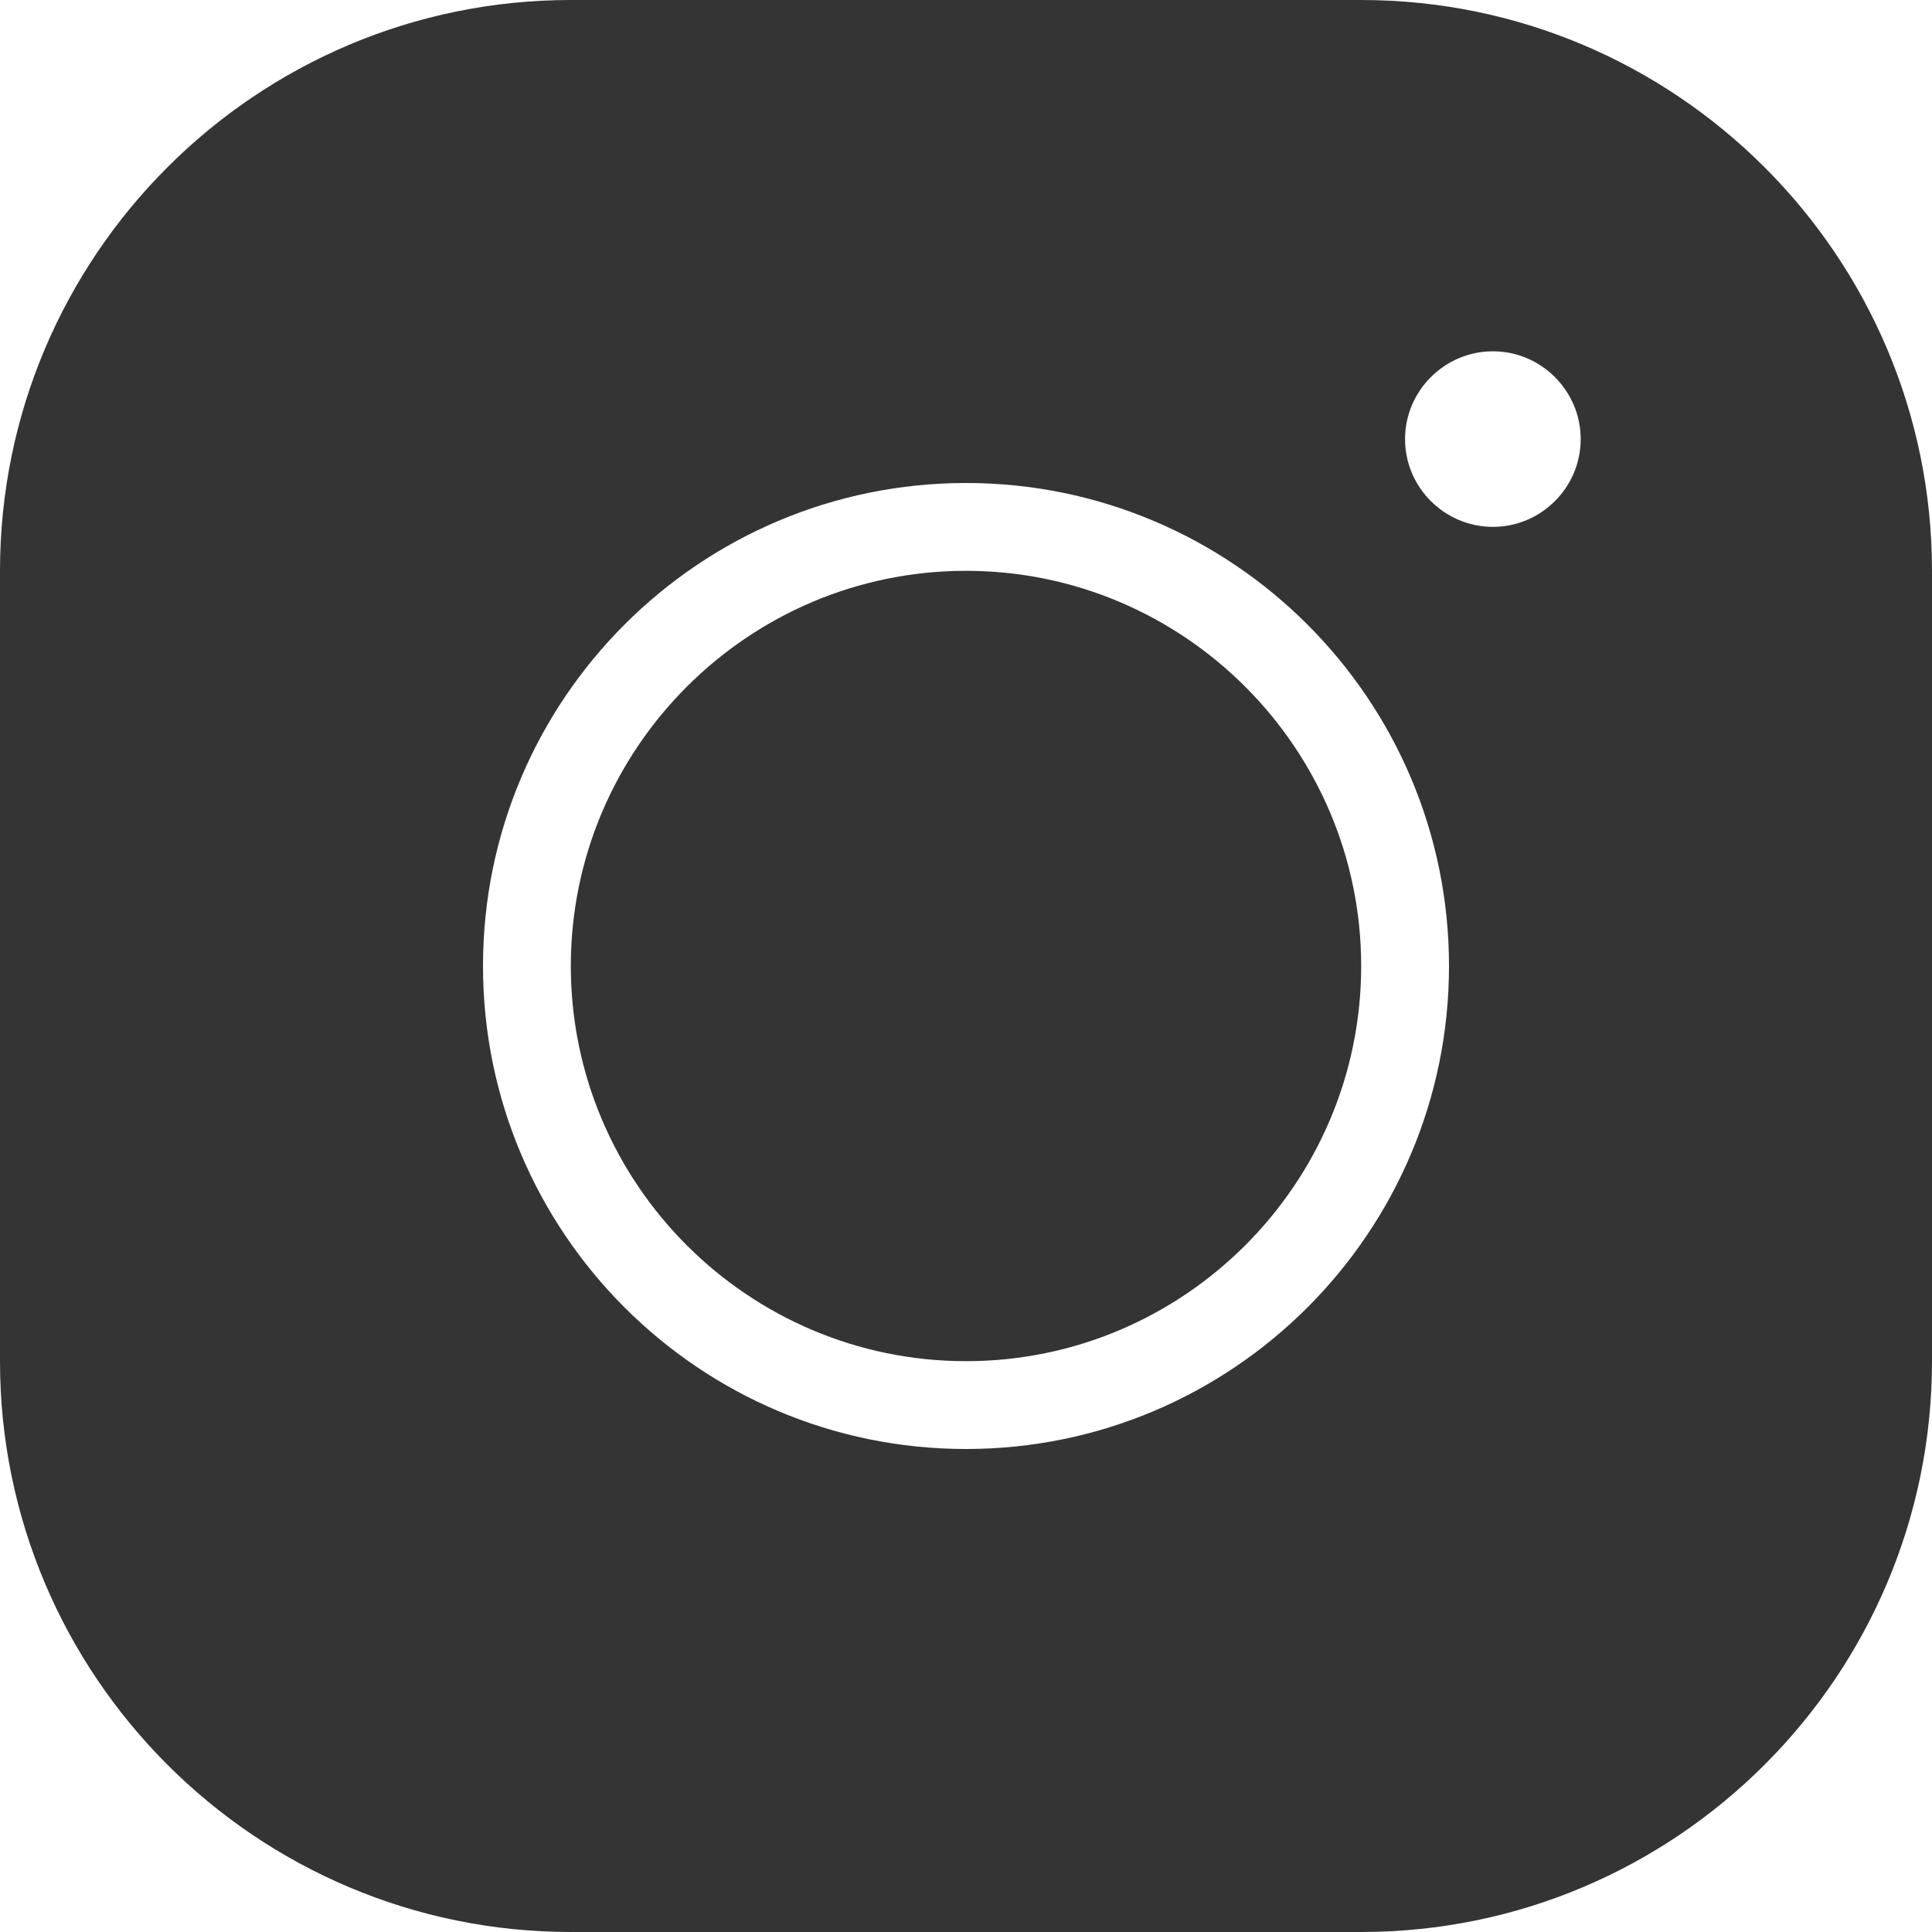
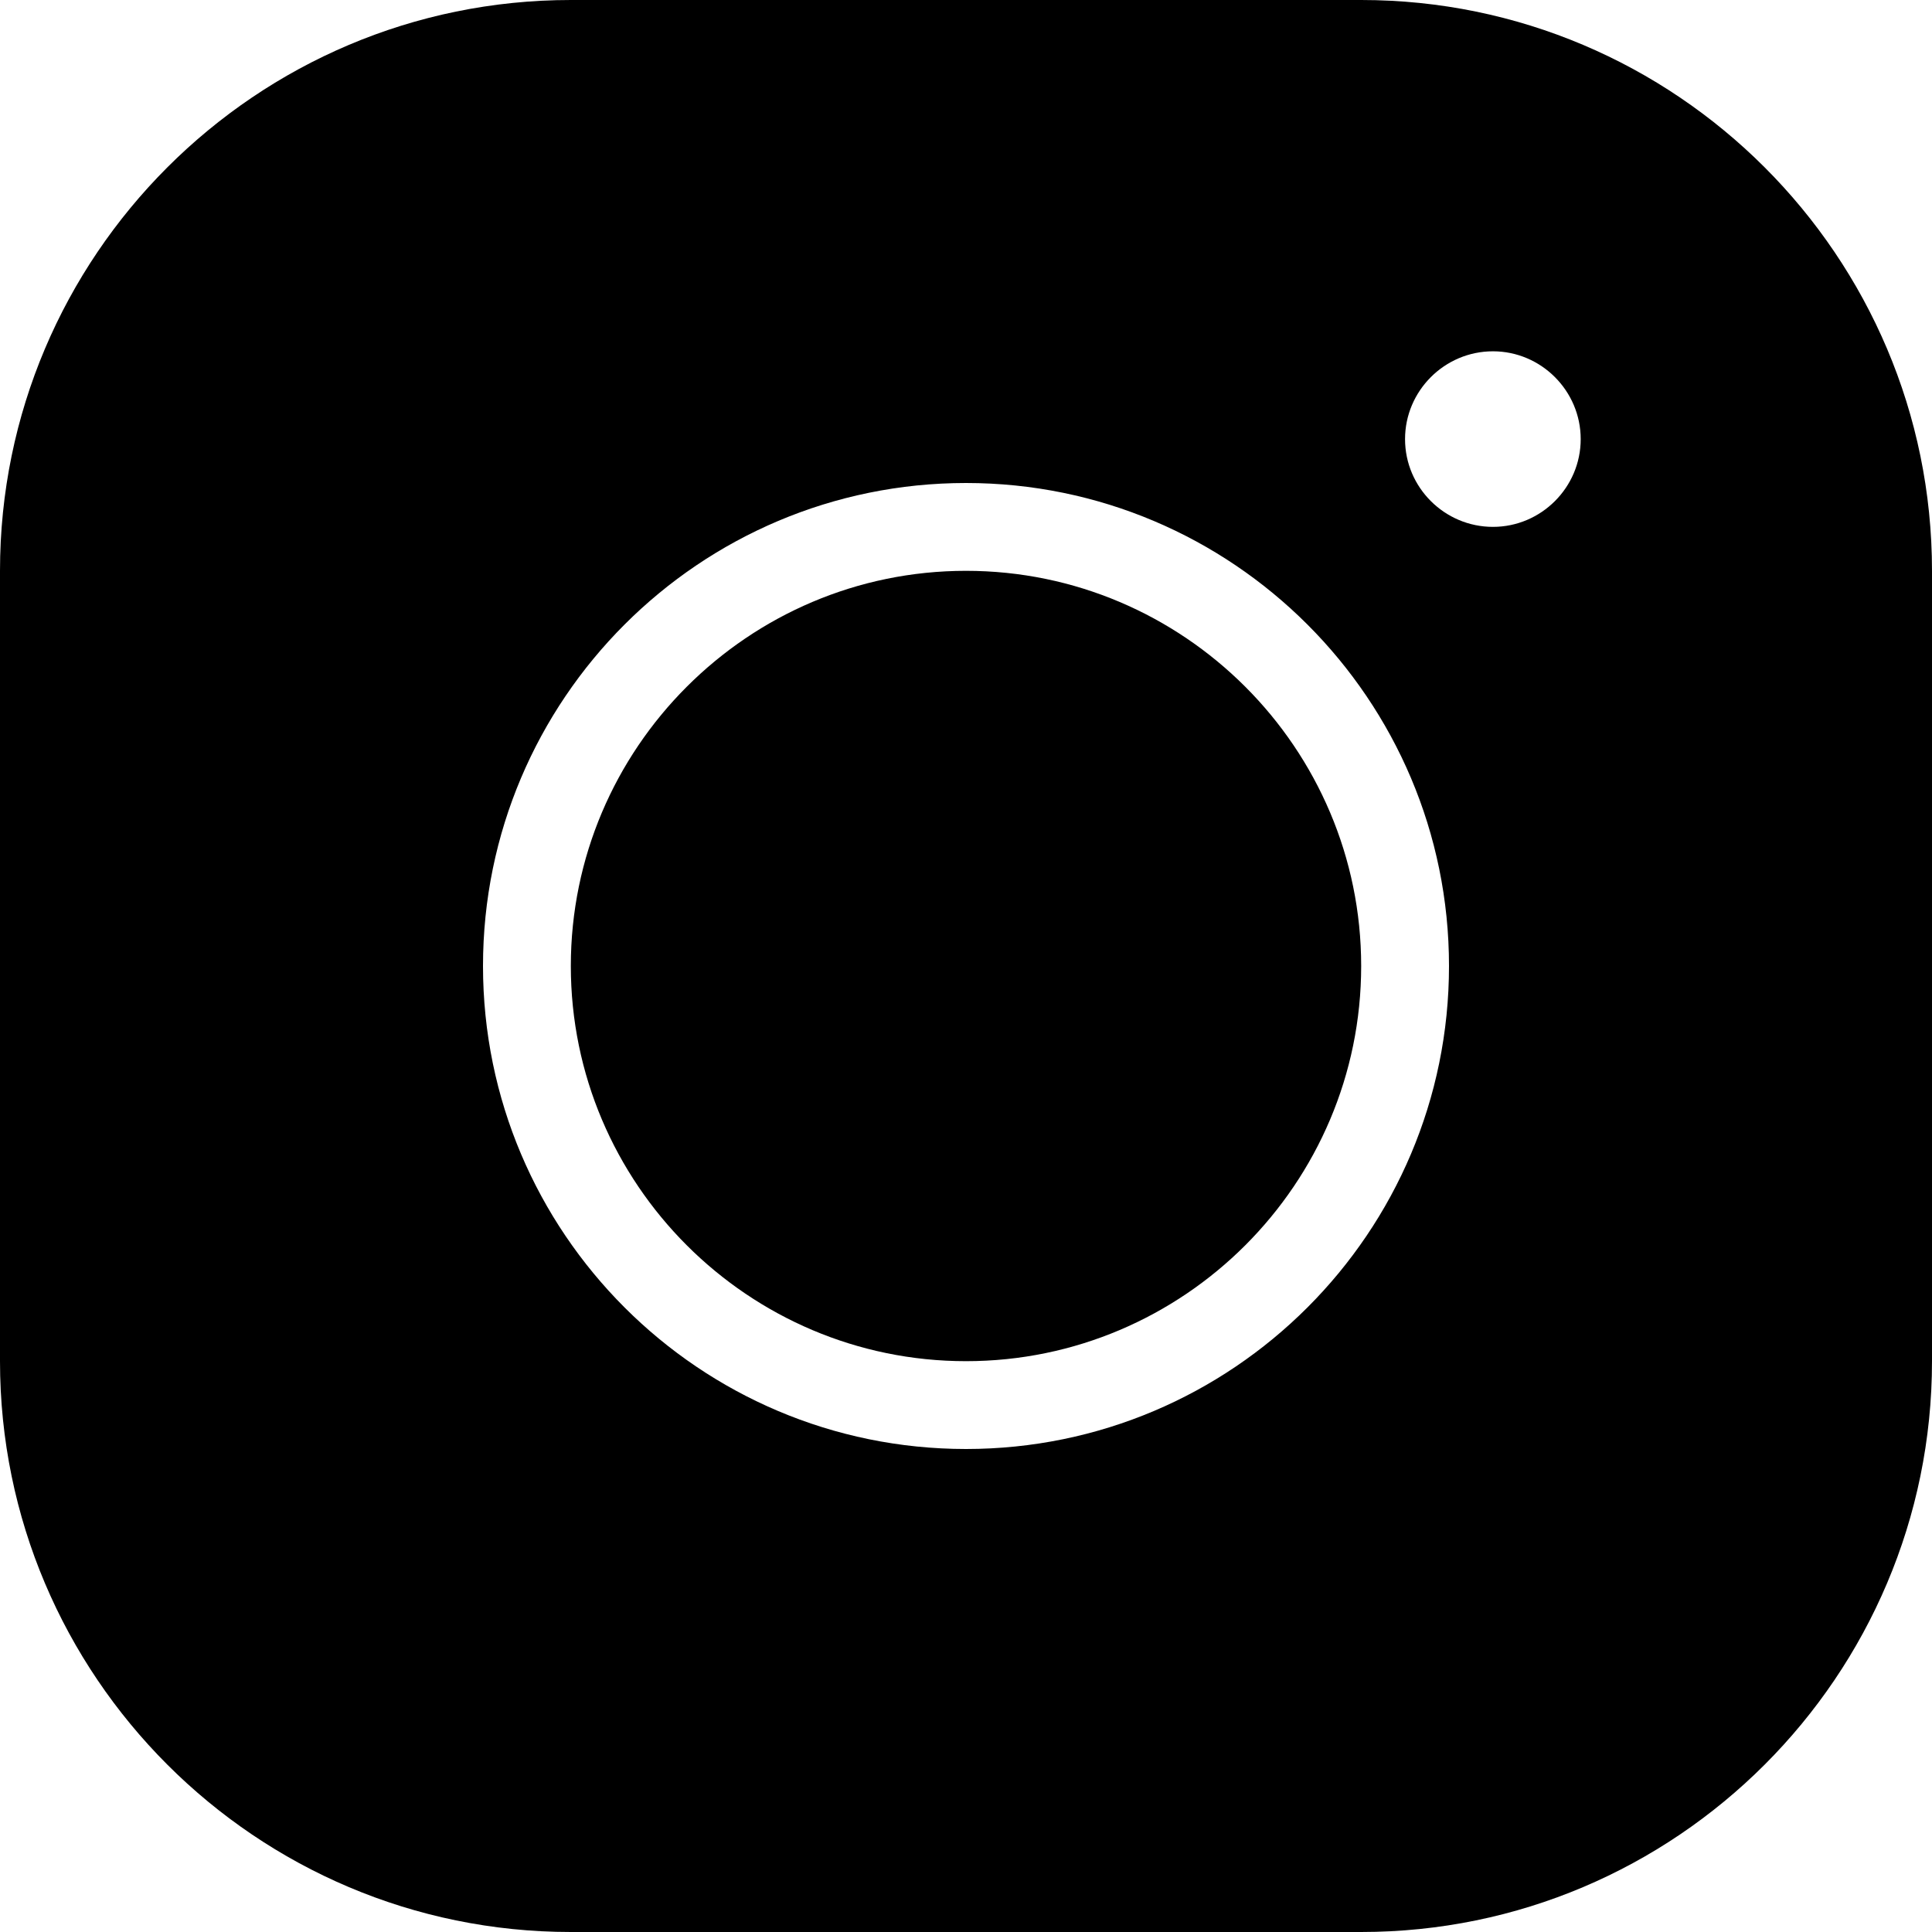
- <svg xmlns="http://www.w3.org/2000/svg" width="24" height="24" viewBox="0 0 24 24" fill="none">
-   <path d="M7.091 0C3.18 0 0 3.18 0 7.091V16.909C0 20.82 3.18 24 7.091 24H16.909C20.82 24 24 20.82 24 16.909V7.091C24 3.18 20.82 0 16.909 0H7.091ZM18.546 4.364C19.145 4.364 19.636 4.855 19.636 5.455C19.636 6.055 19.145 6.545 18.546 6.545C17.945 6.545 17.454 6.055 17.454 5.455C17.454 4.855 17.945 4.364 18.546 4.364ZM12 6C15.311 6 18 8.689 18 12C18 15.311 15.311 18 12 18C8.689 18 6 15.311 6 12C6 8.689 8.689 6 12 6ZM12 7.091C9.295 7.091 7.091 9.295 7.091 12C7.091 14.706 9.295 16.909 12 16.909C14.706 16.909 16.909 14.706 16.909 12C16.909 9.295 14.706 7.091 12 7.091Z" fill="#343434" />
+ <svg xmlns="http://www.w3.org/2000/svg" width="24" height="24" viewBox="0 0 24 24">
+   <path d="M7.091 0C3.18 0 0 3.18 0 7.091V16.909C0 20.82 3.18 24 7.091 24H16.909C20.82 24 24 20.82 24 16.909V7.091C24 3.18 20.82 0 16.909 0H7.091ZM18.546 4.364C19.145 4.364 19.636 4.855 19.636 5.455C19.636 6.055 19.145 6.545 18.546 6.545C17.945 6.545 17.454 6.055 17.454 5.455C17.454 4.855 17.945 4.364 18.546 4.364ZM12 6C15.311 6 18 8.689 18 12C18 15.311 15.311 18 12 18C8.689 18 6 15.311 6 12C6 8.689 8.689 6 12 6ZM12 7.091C9.295 7.091 7.091 9.295 7.091 12C7.091 14.706 9.295 16.909 12 16.909C14.706 16.909 16.909 14.706 16.909 12C16.909 9.295 14.706 7.091 12 7.091Z" />
</svg>
